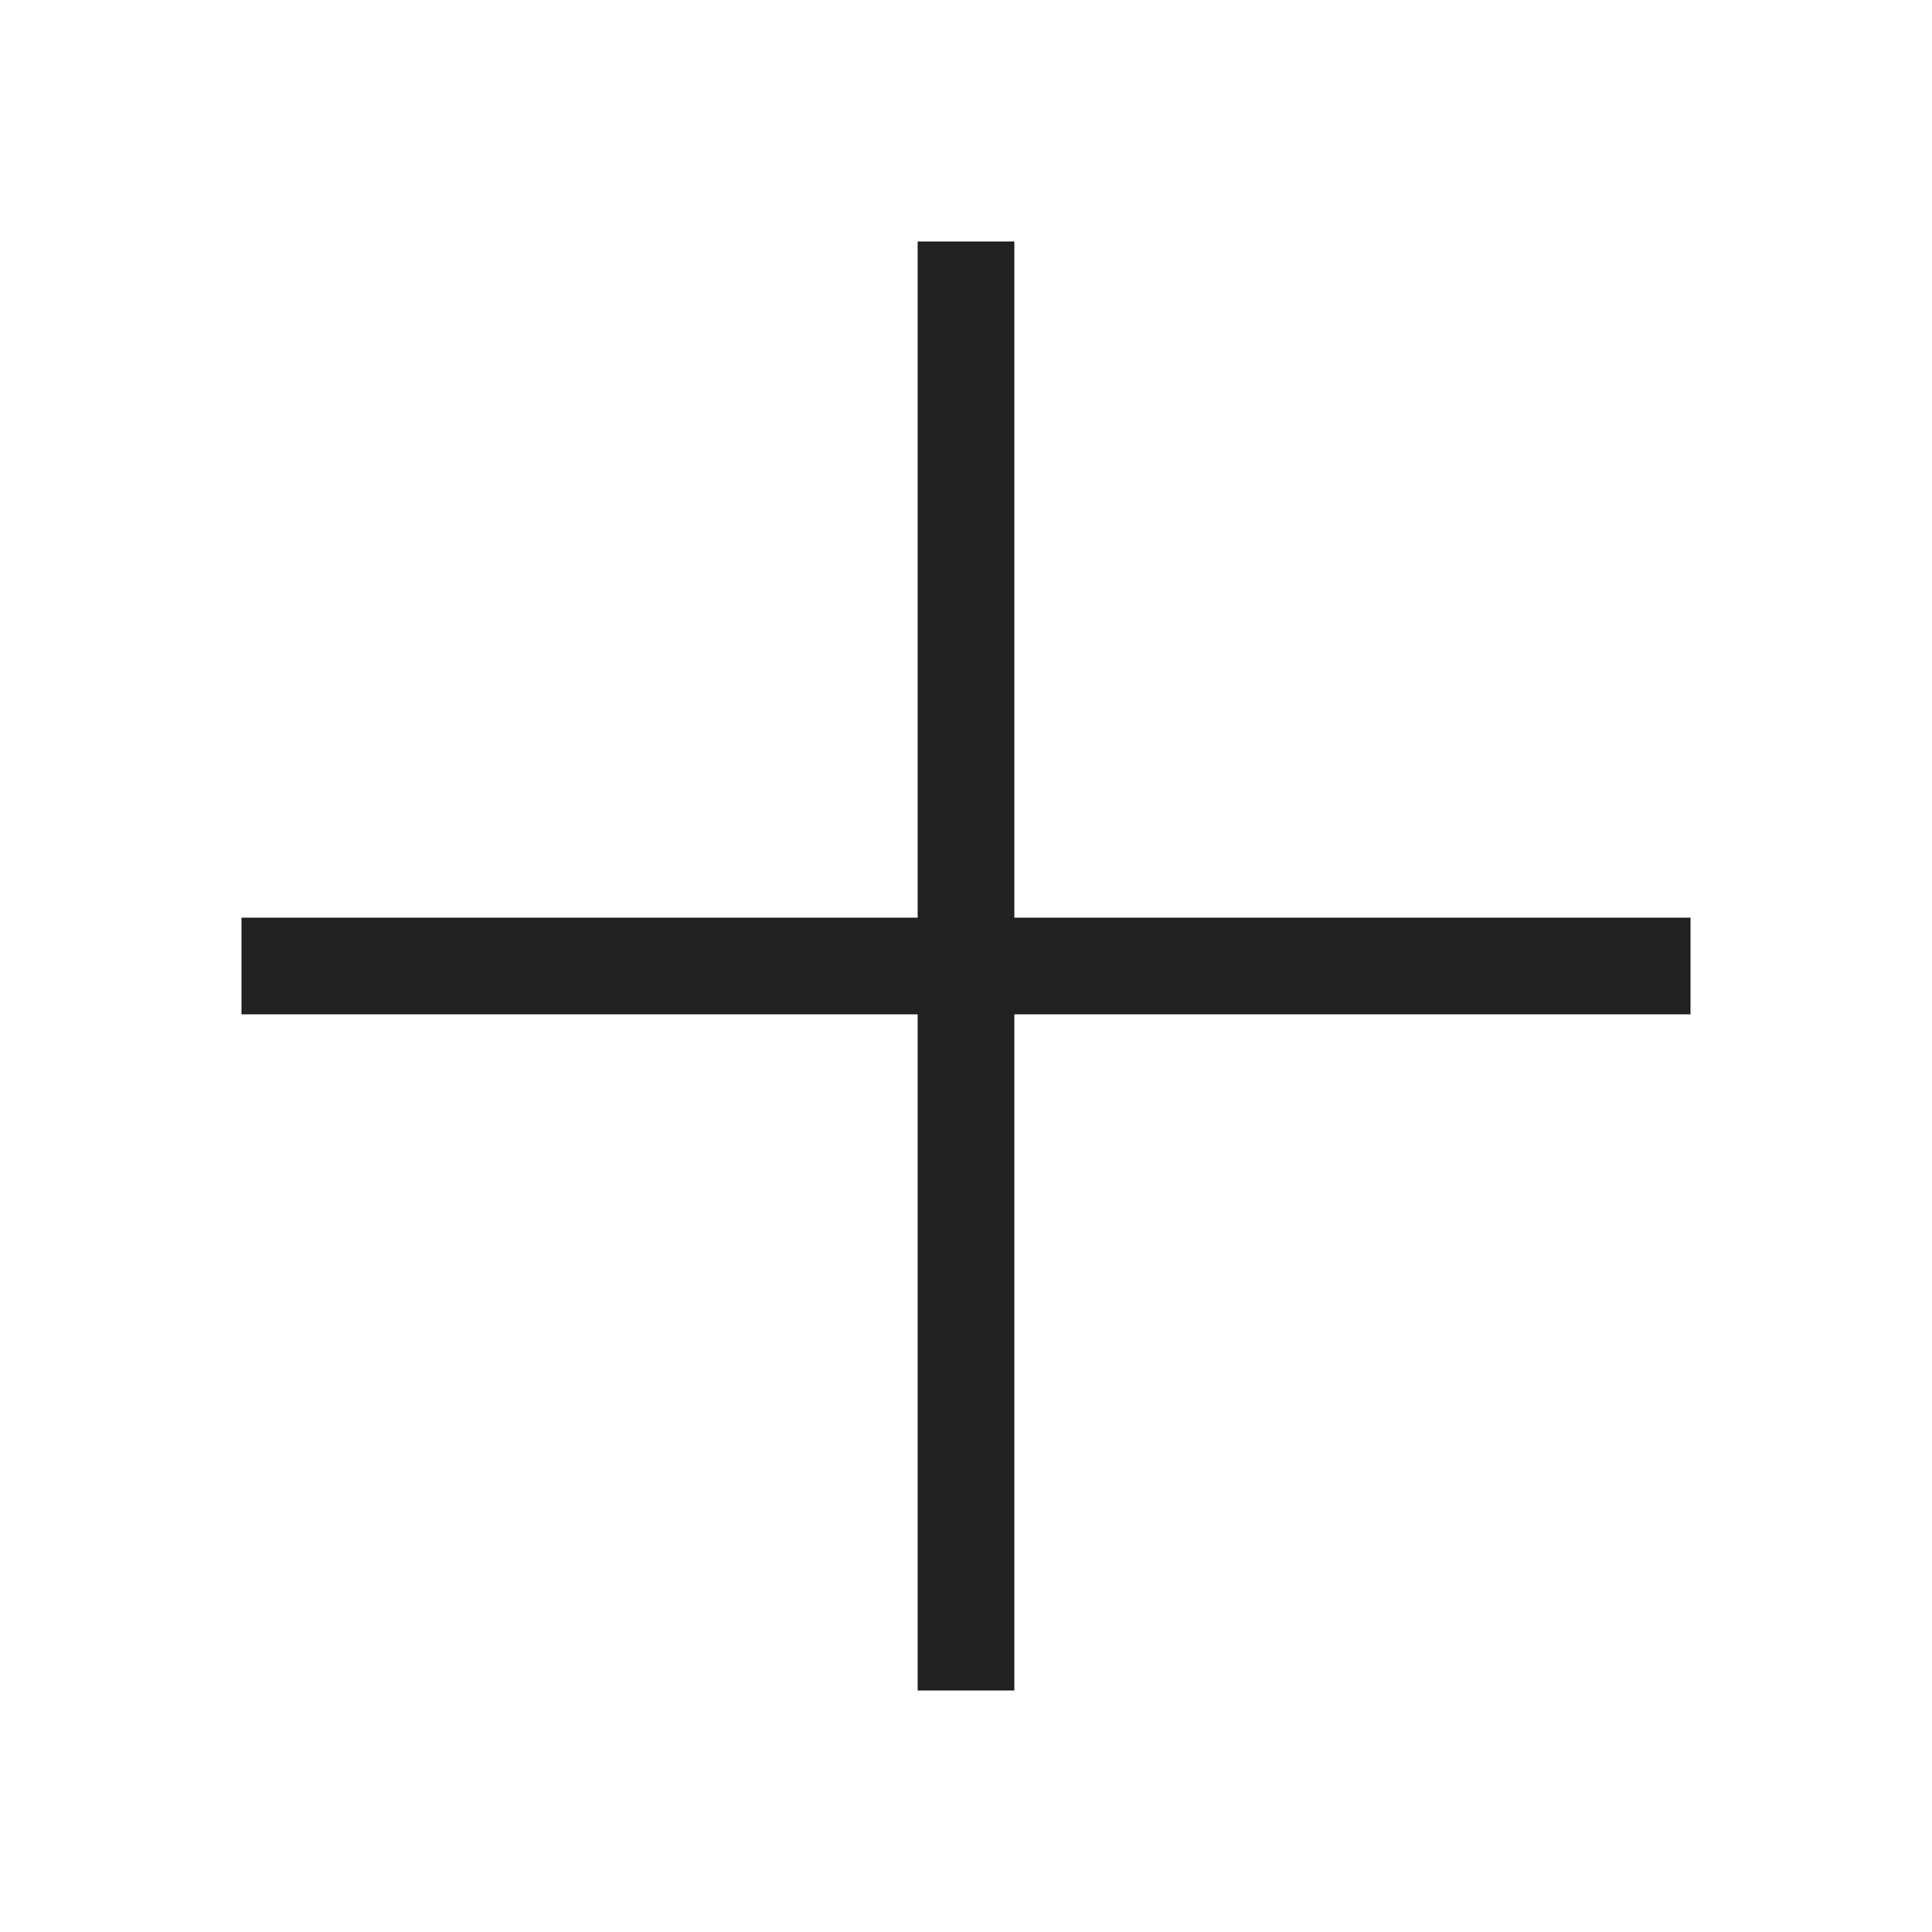
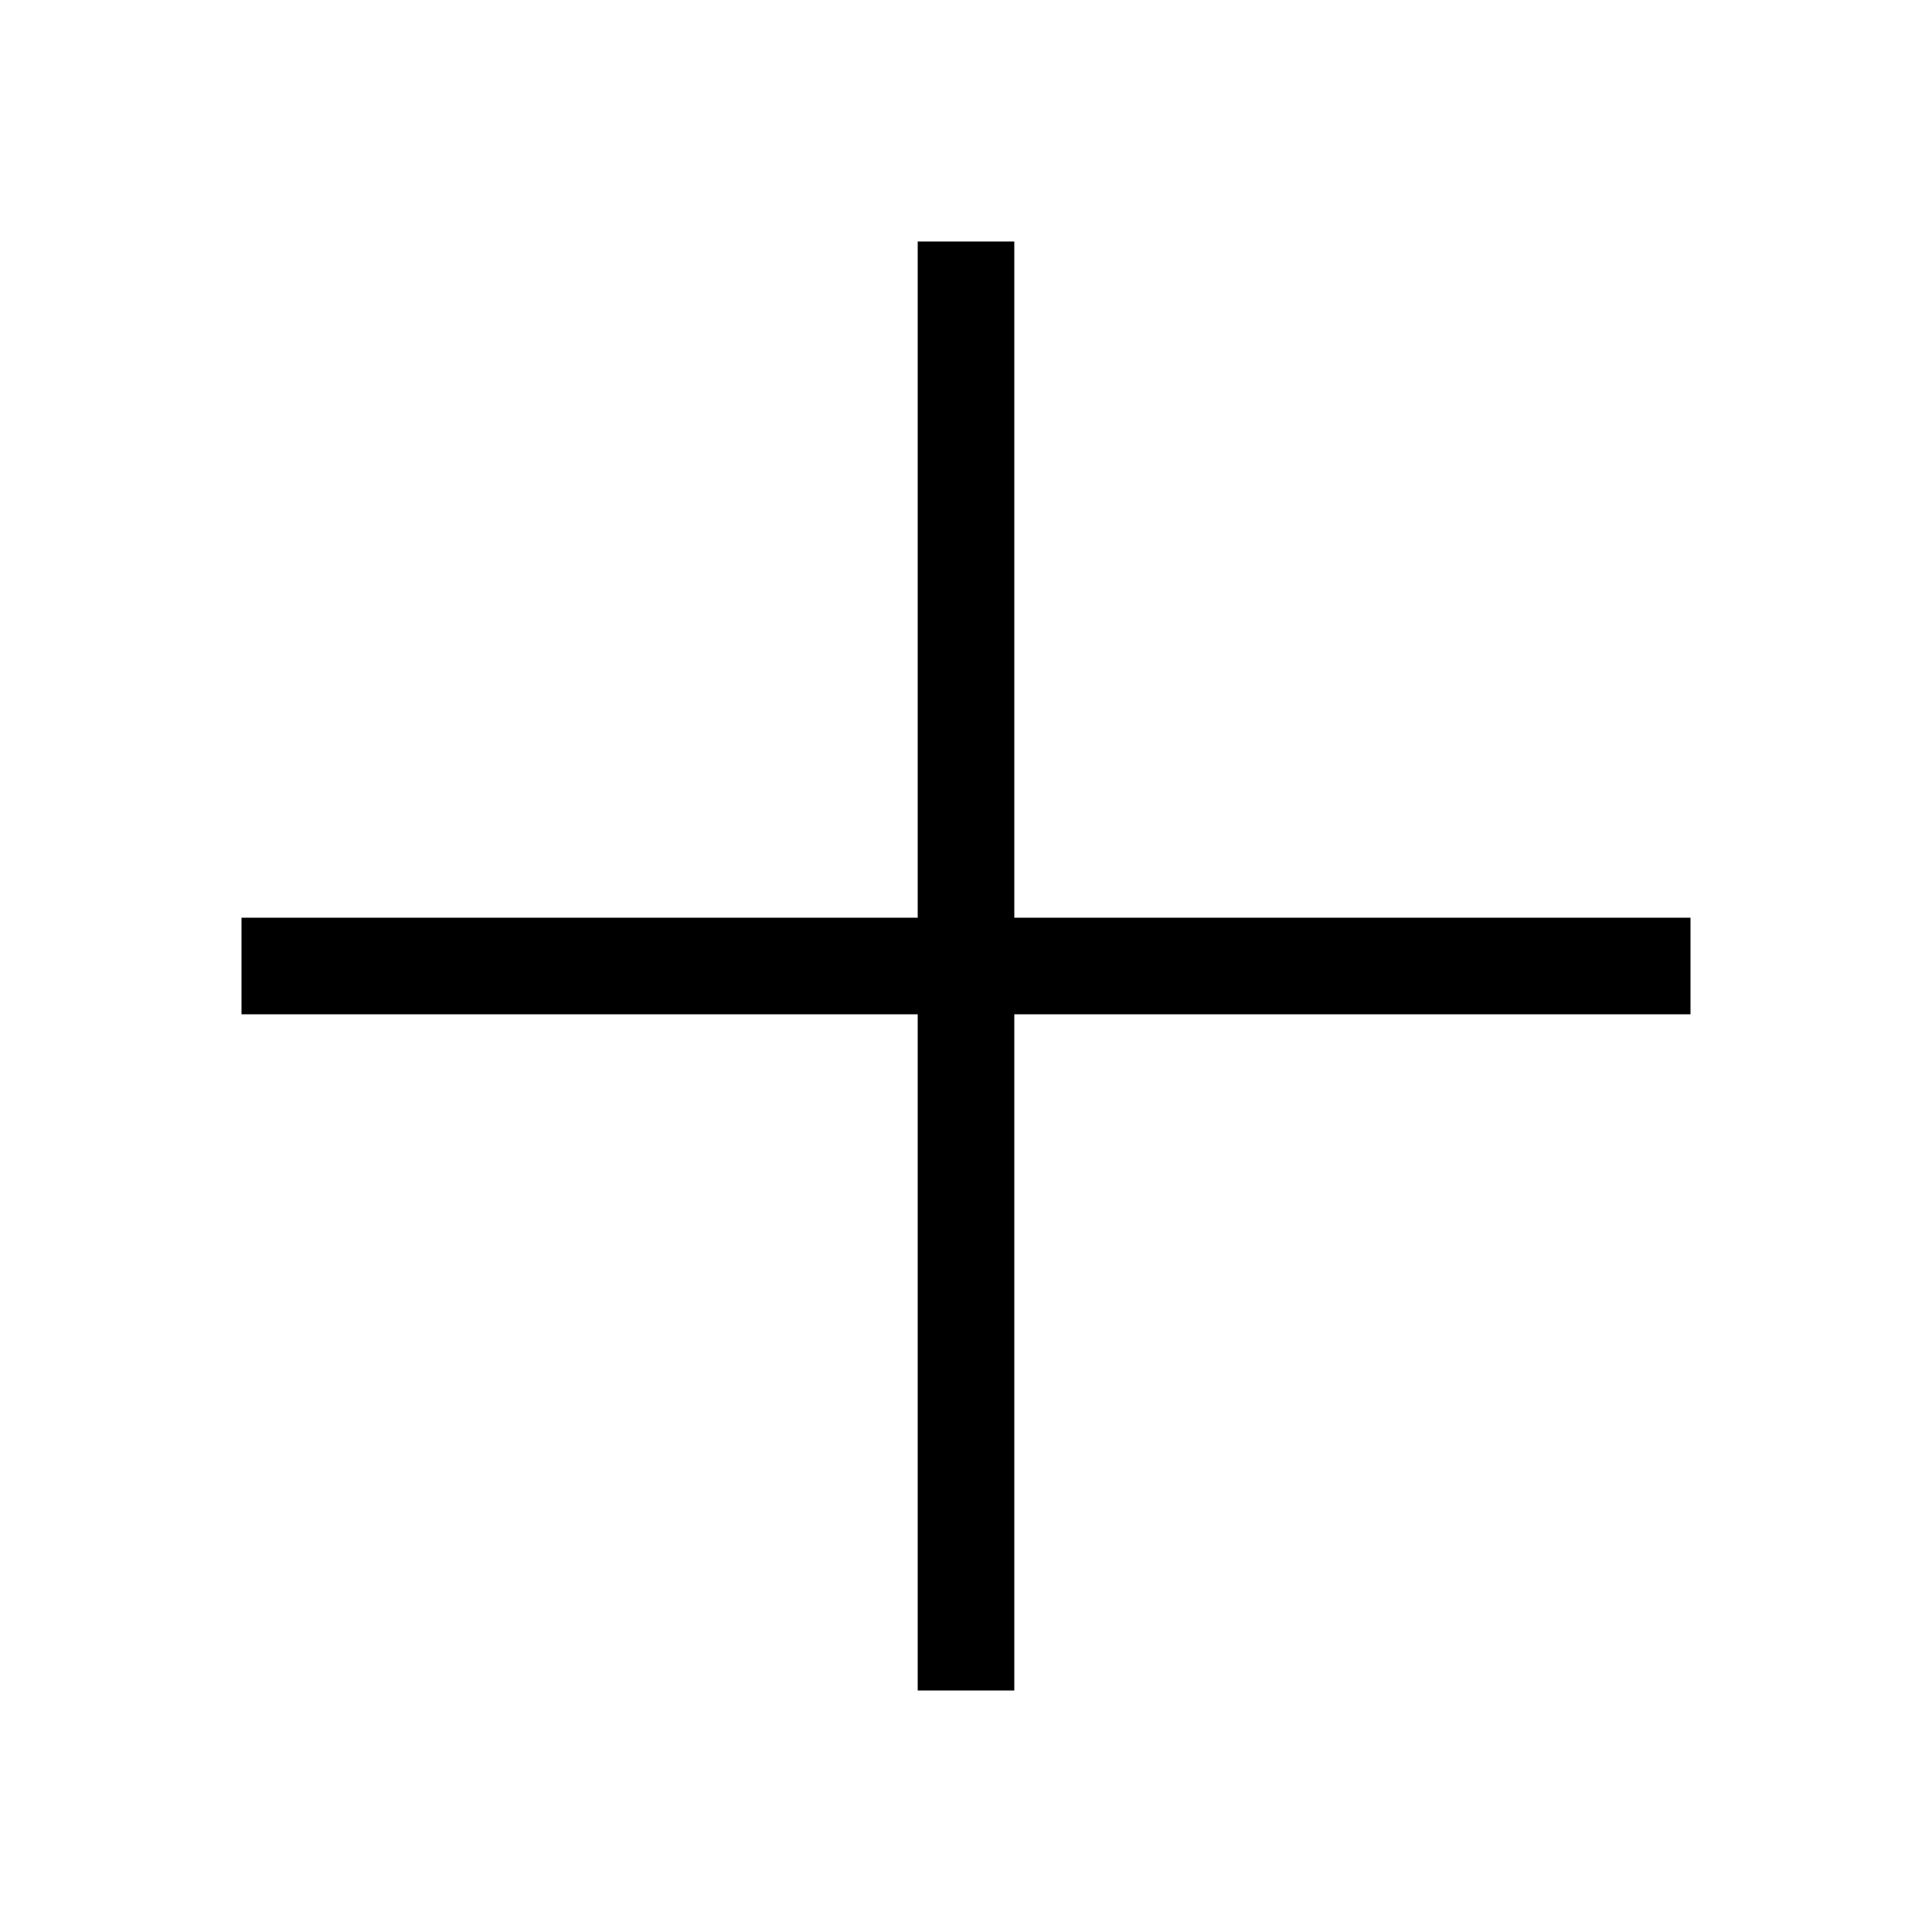
- <svg xmlns="http://www.w3.org/2000/svg" width="24" height="24" viewBox="0 0 24 24" fill="none">
-   <path fill-rule="evenodd" clip-rule="evenodd" d="M11.4 12.6V21H12.6V12.6H21V11.4H12.6V3H11.4V11.4H3V12.6H11.4Z" fill="#212121" />
+ <svg xmlns="http://www.w3.org/2000/svg" width="24" height="24" viewBox="0 0 24 24" fill="current">
+   <path fill-rule="evenodd" clip-rule="evenodd" d="M11.4 12.6V21H12.6V12.6H21V11.4H12.6V3H11.4V11.4H3V12.6H11.4Z" fill="current" />
</svg>
